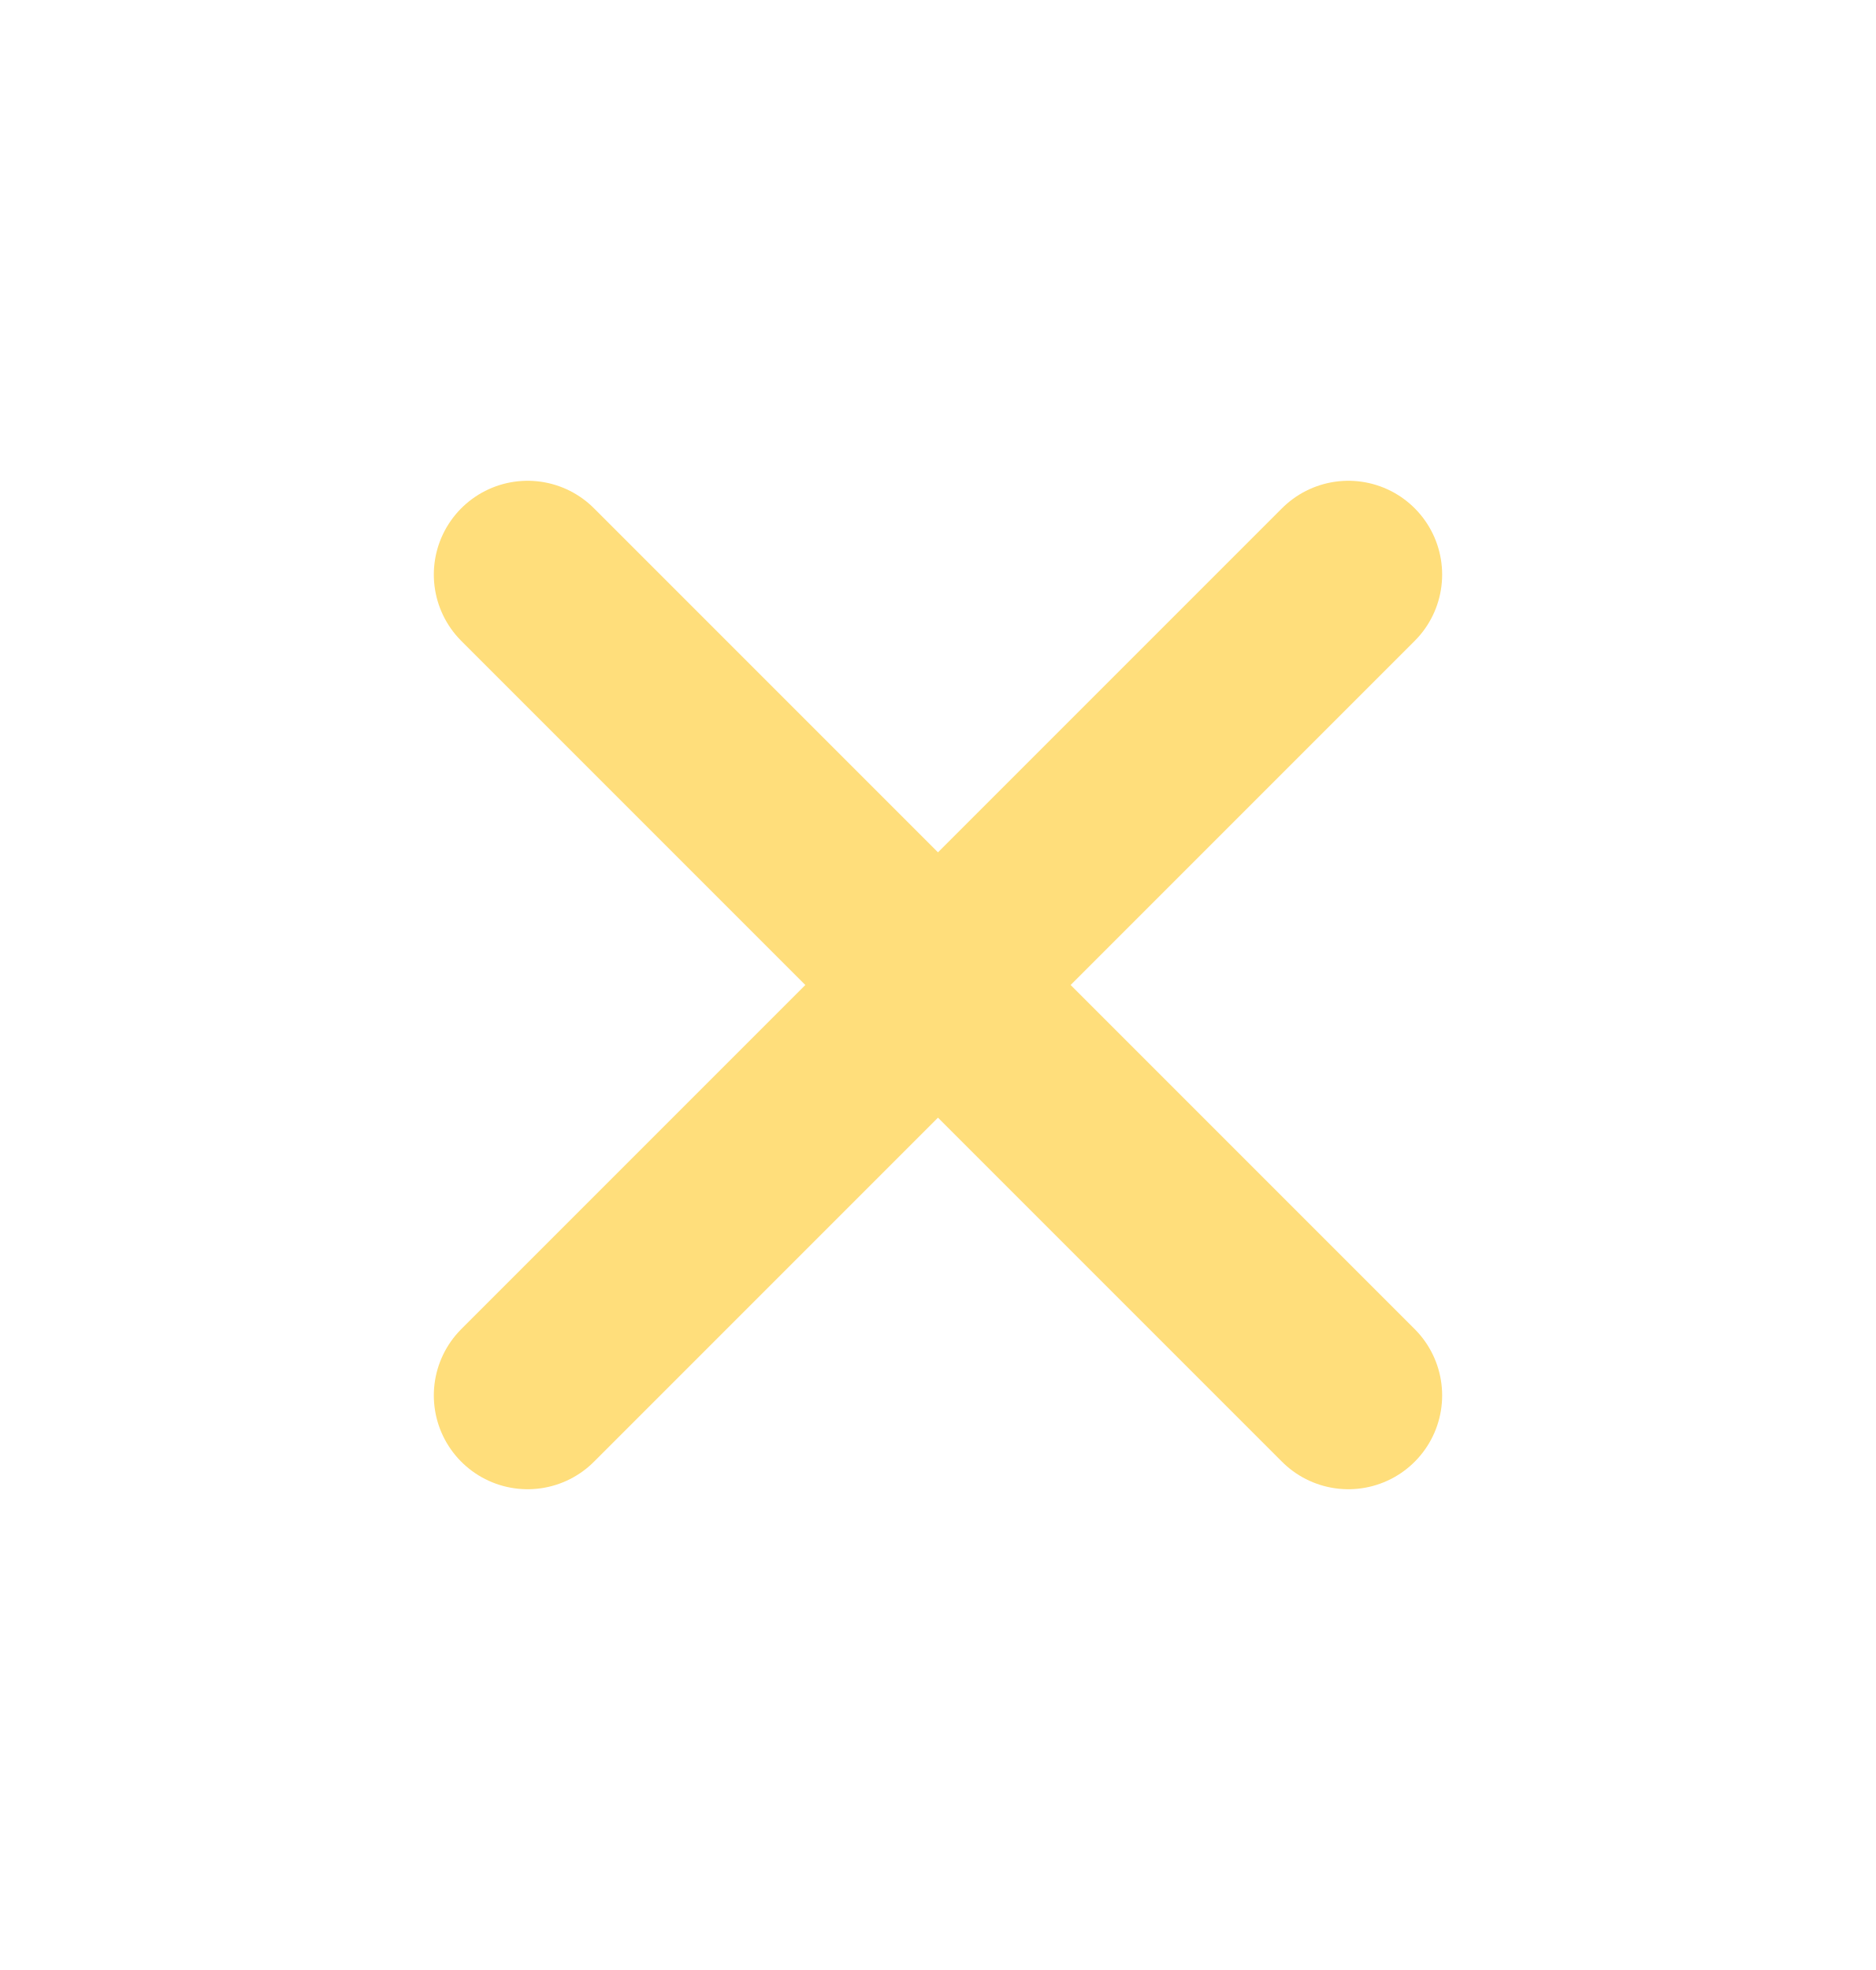
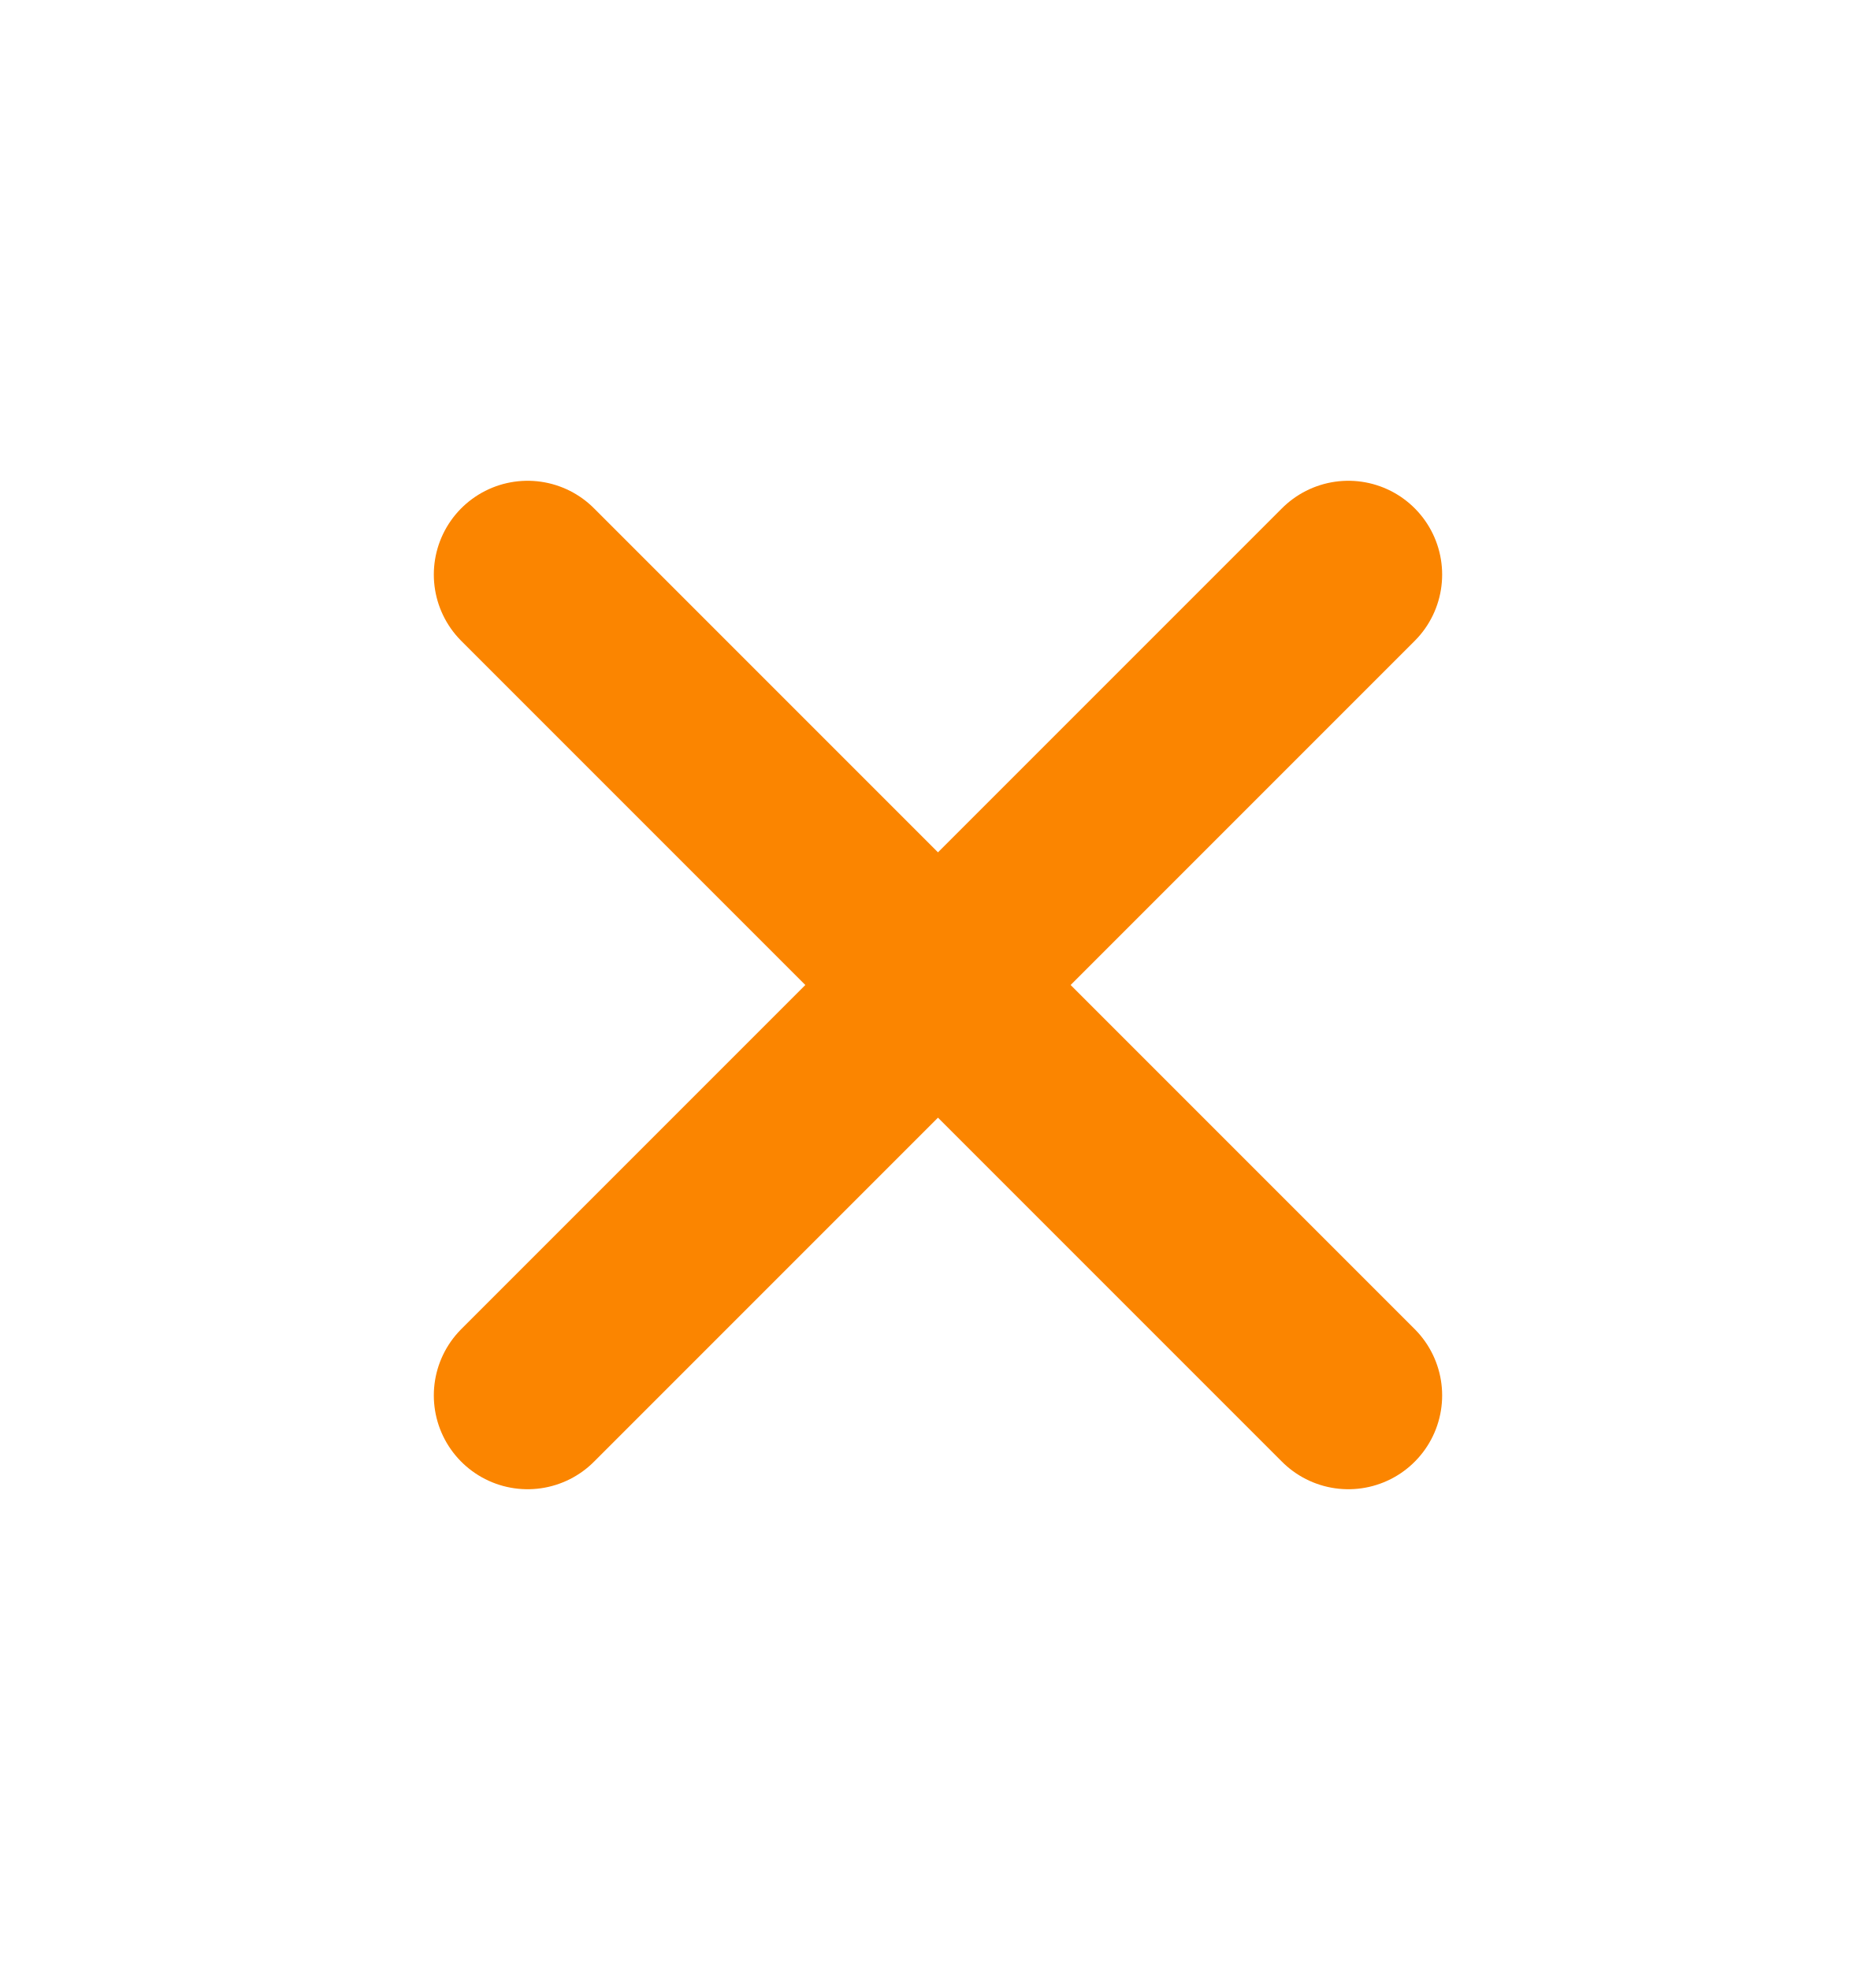
<svg xmlns="http://www.w3.org/2000/svg" width="20" height="21" viewBox="0 0 20 21" fill="none">
-   <path d="M14.375 14.875L5.625 6.125M5.625 14.875L14.375 6.125L5.625 14.875Z" stroke="#FFDE7B" stroke-width="2" stroke-linecap="round" stroke-linejoin="round" />
+   <path d="M14.375 14.875L5.625 6.125M5.625 14.875L14.375 6.125L5.625 14.875Z" stroke="#FB8500" stroke-width="2" stroke-linecap="round" stroke-linejoin="round" />
</svg>
